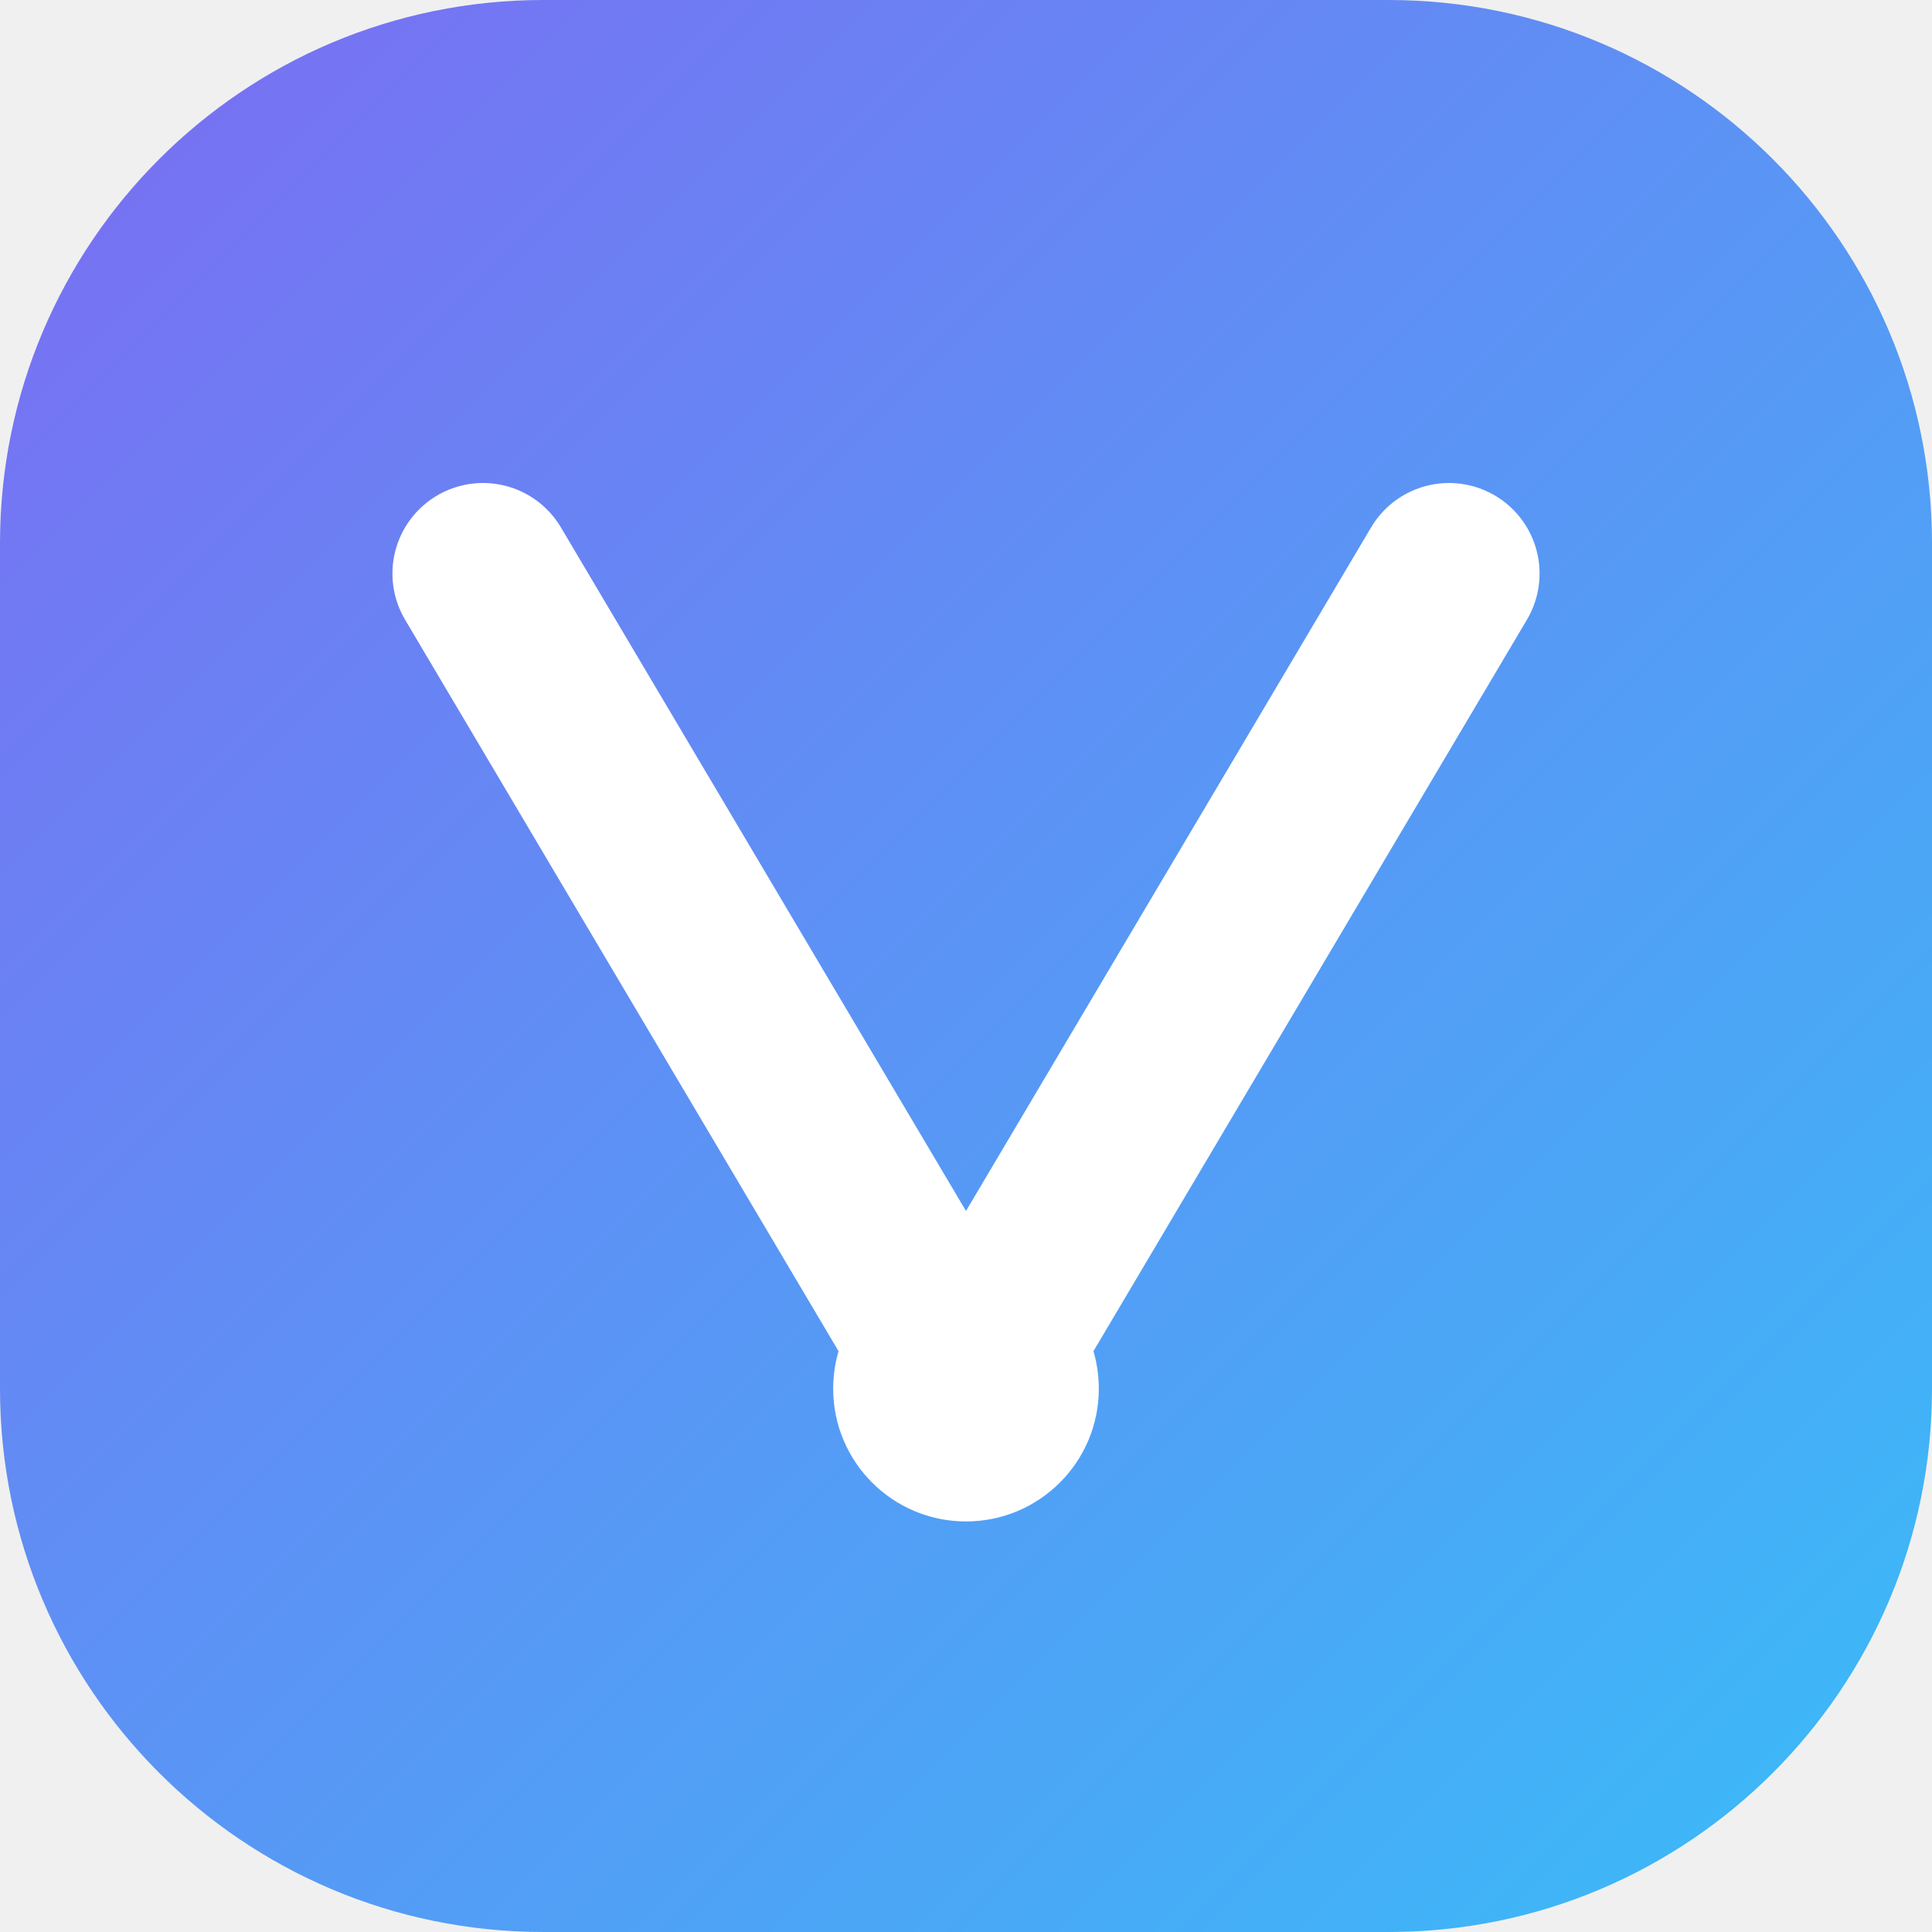
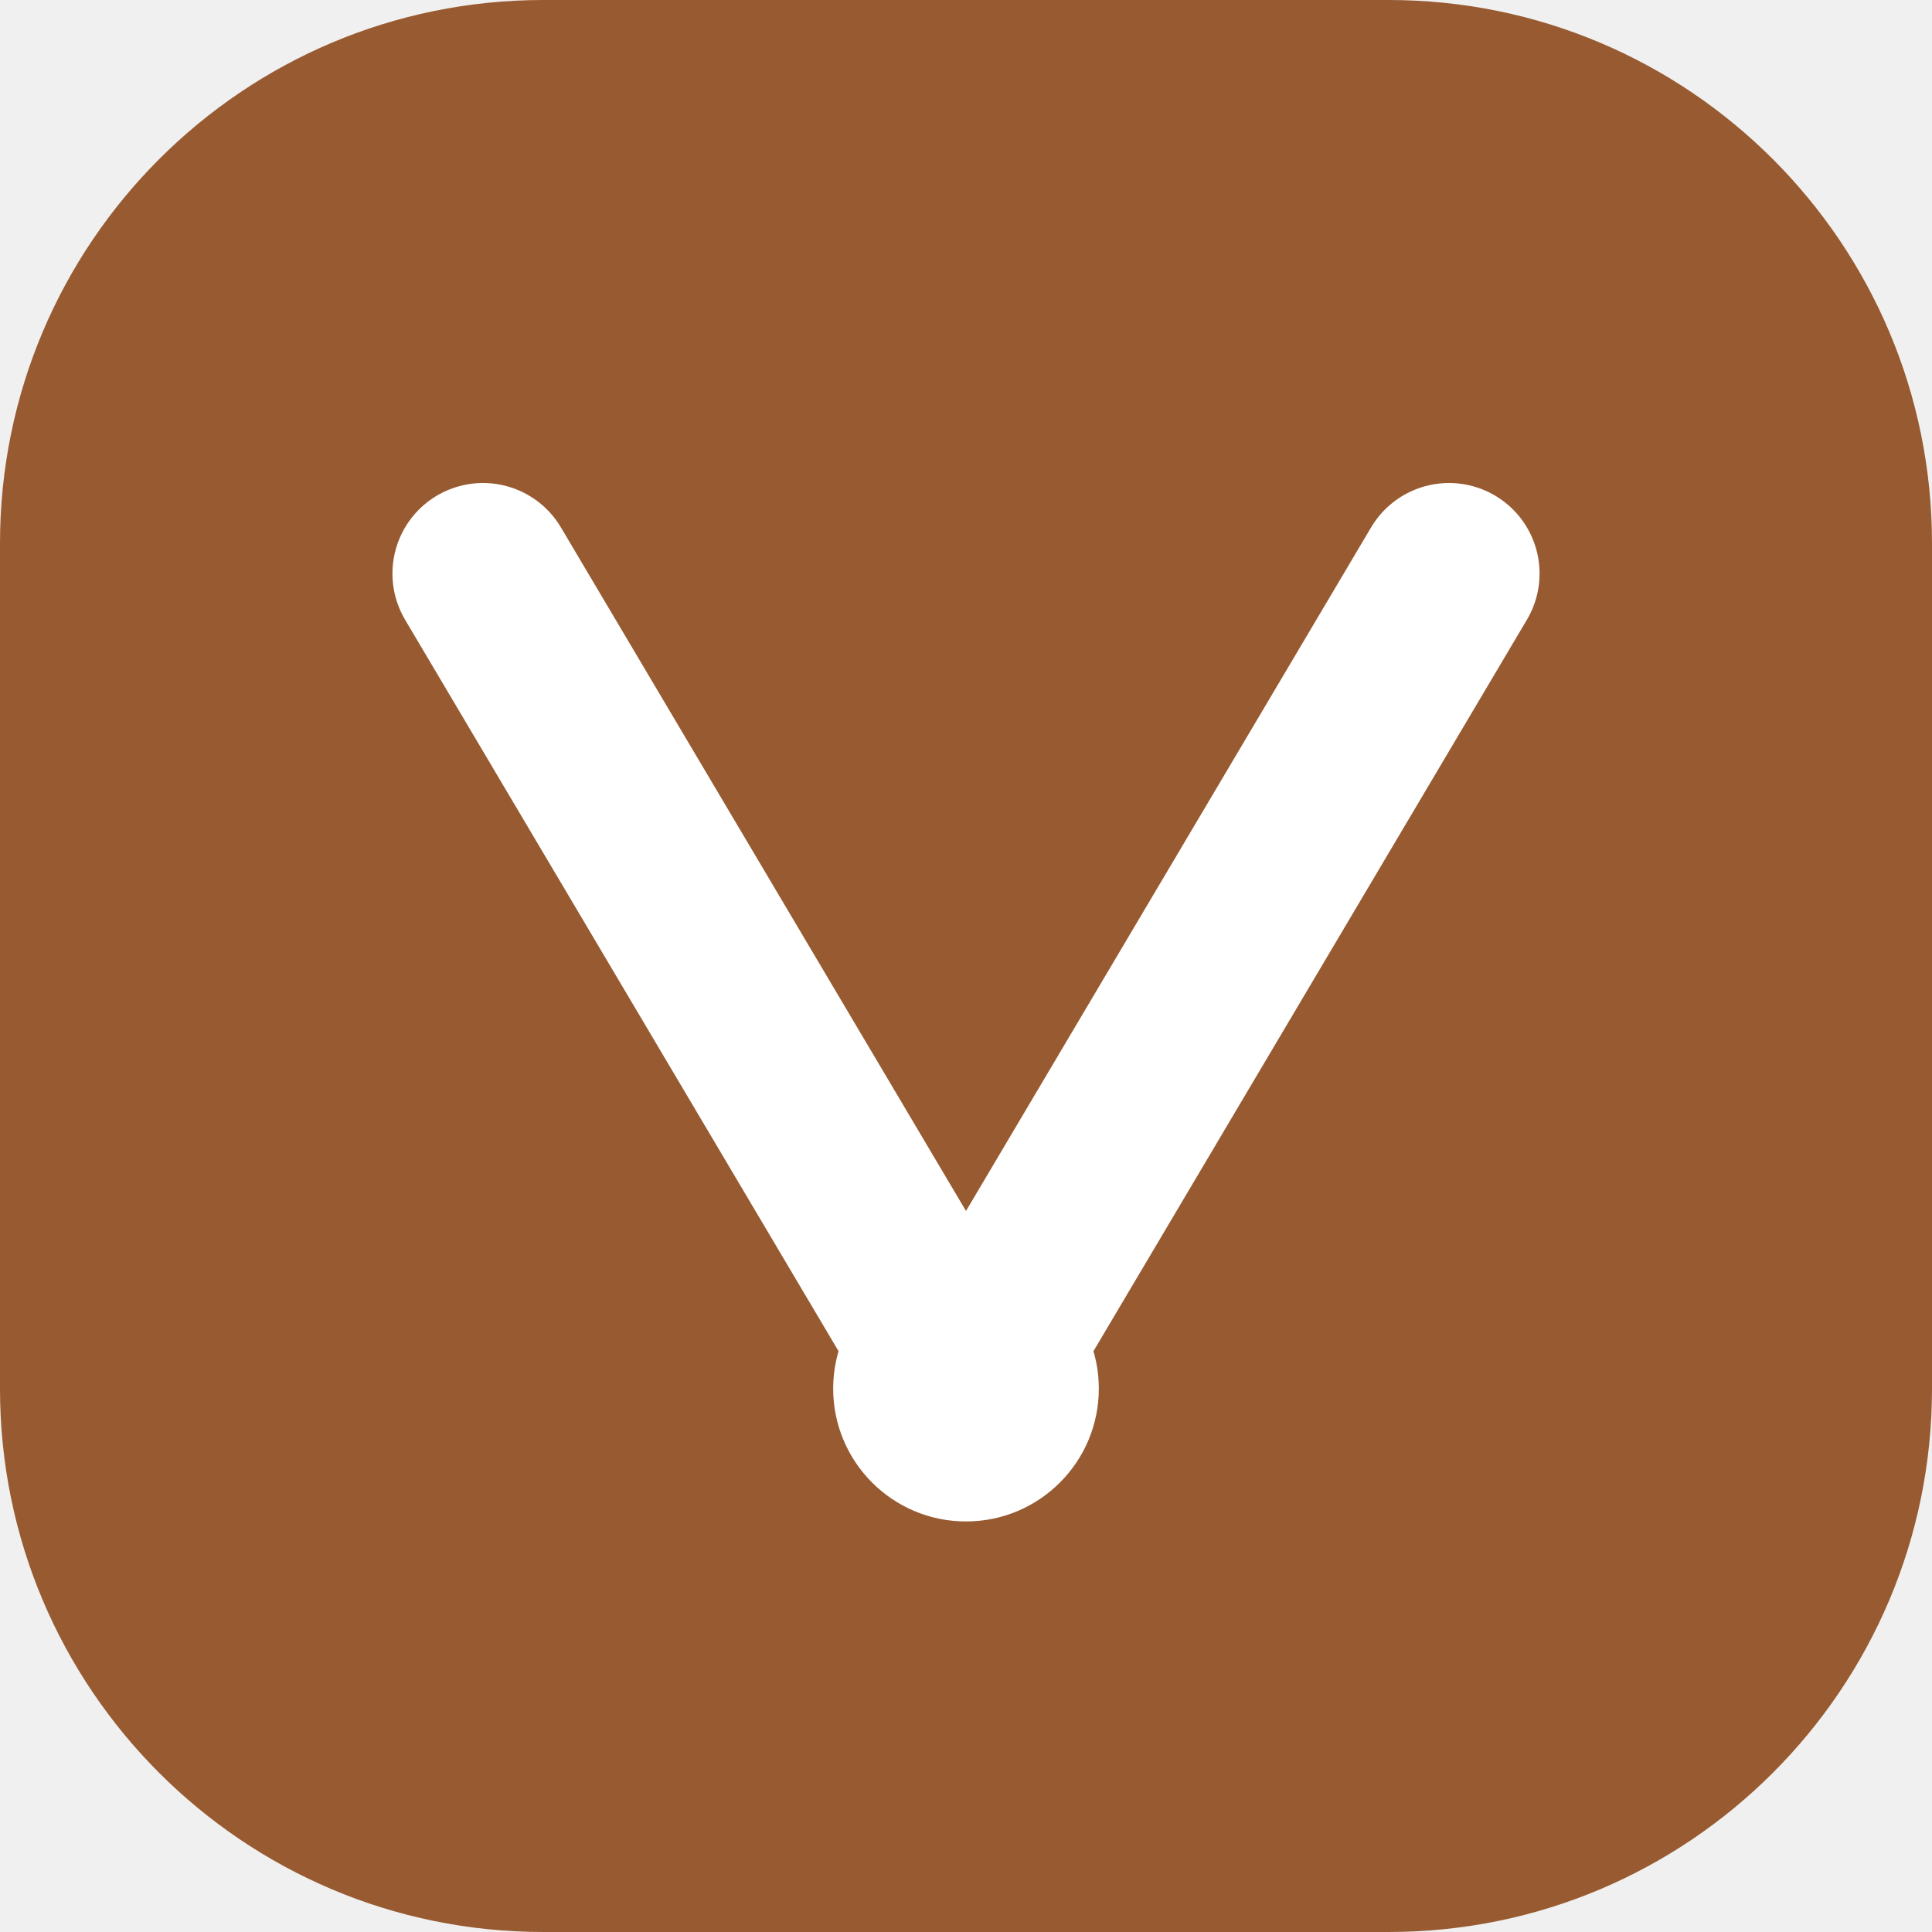
<svg xmlns="http://www.w3.org/2000/svg" viewBox="0 0 32 32">
-   <defs>
-     <linearGradient id="g" x1="0" y1="0" x2="1" y2="1">
-       <stop offset="0" stop-color="#7c6cf2" />
-       <stop offset="1" stop-color="#38bdf8" />
-     </linearGradient>
-   </defs>
-   <rect width="32" height="32" rx="9" fill="url(#g)" />
+   <rect width="32" height="32" rx="9" fill="#985a30" />
  <path d="M8 9.5 16 23l8-13.5" fill="none" stroke="#fff" stroke-width="3" stroke-linecap="round" stroke-linejoin="round" />
  <circle cx="16" cy="23" r="2.2" fill="#fff" />
</svg>
